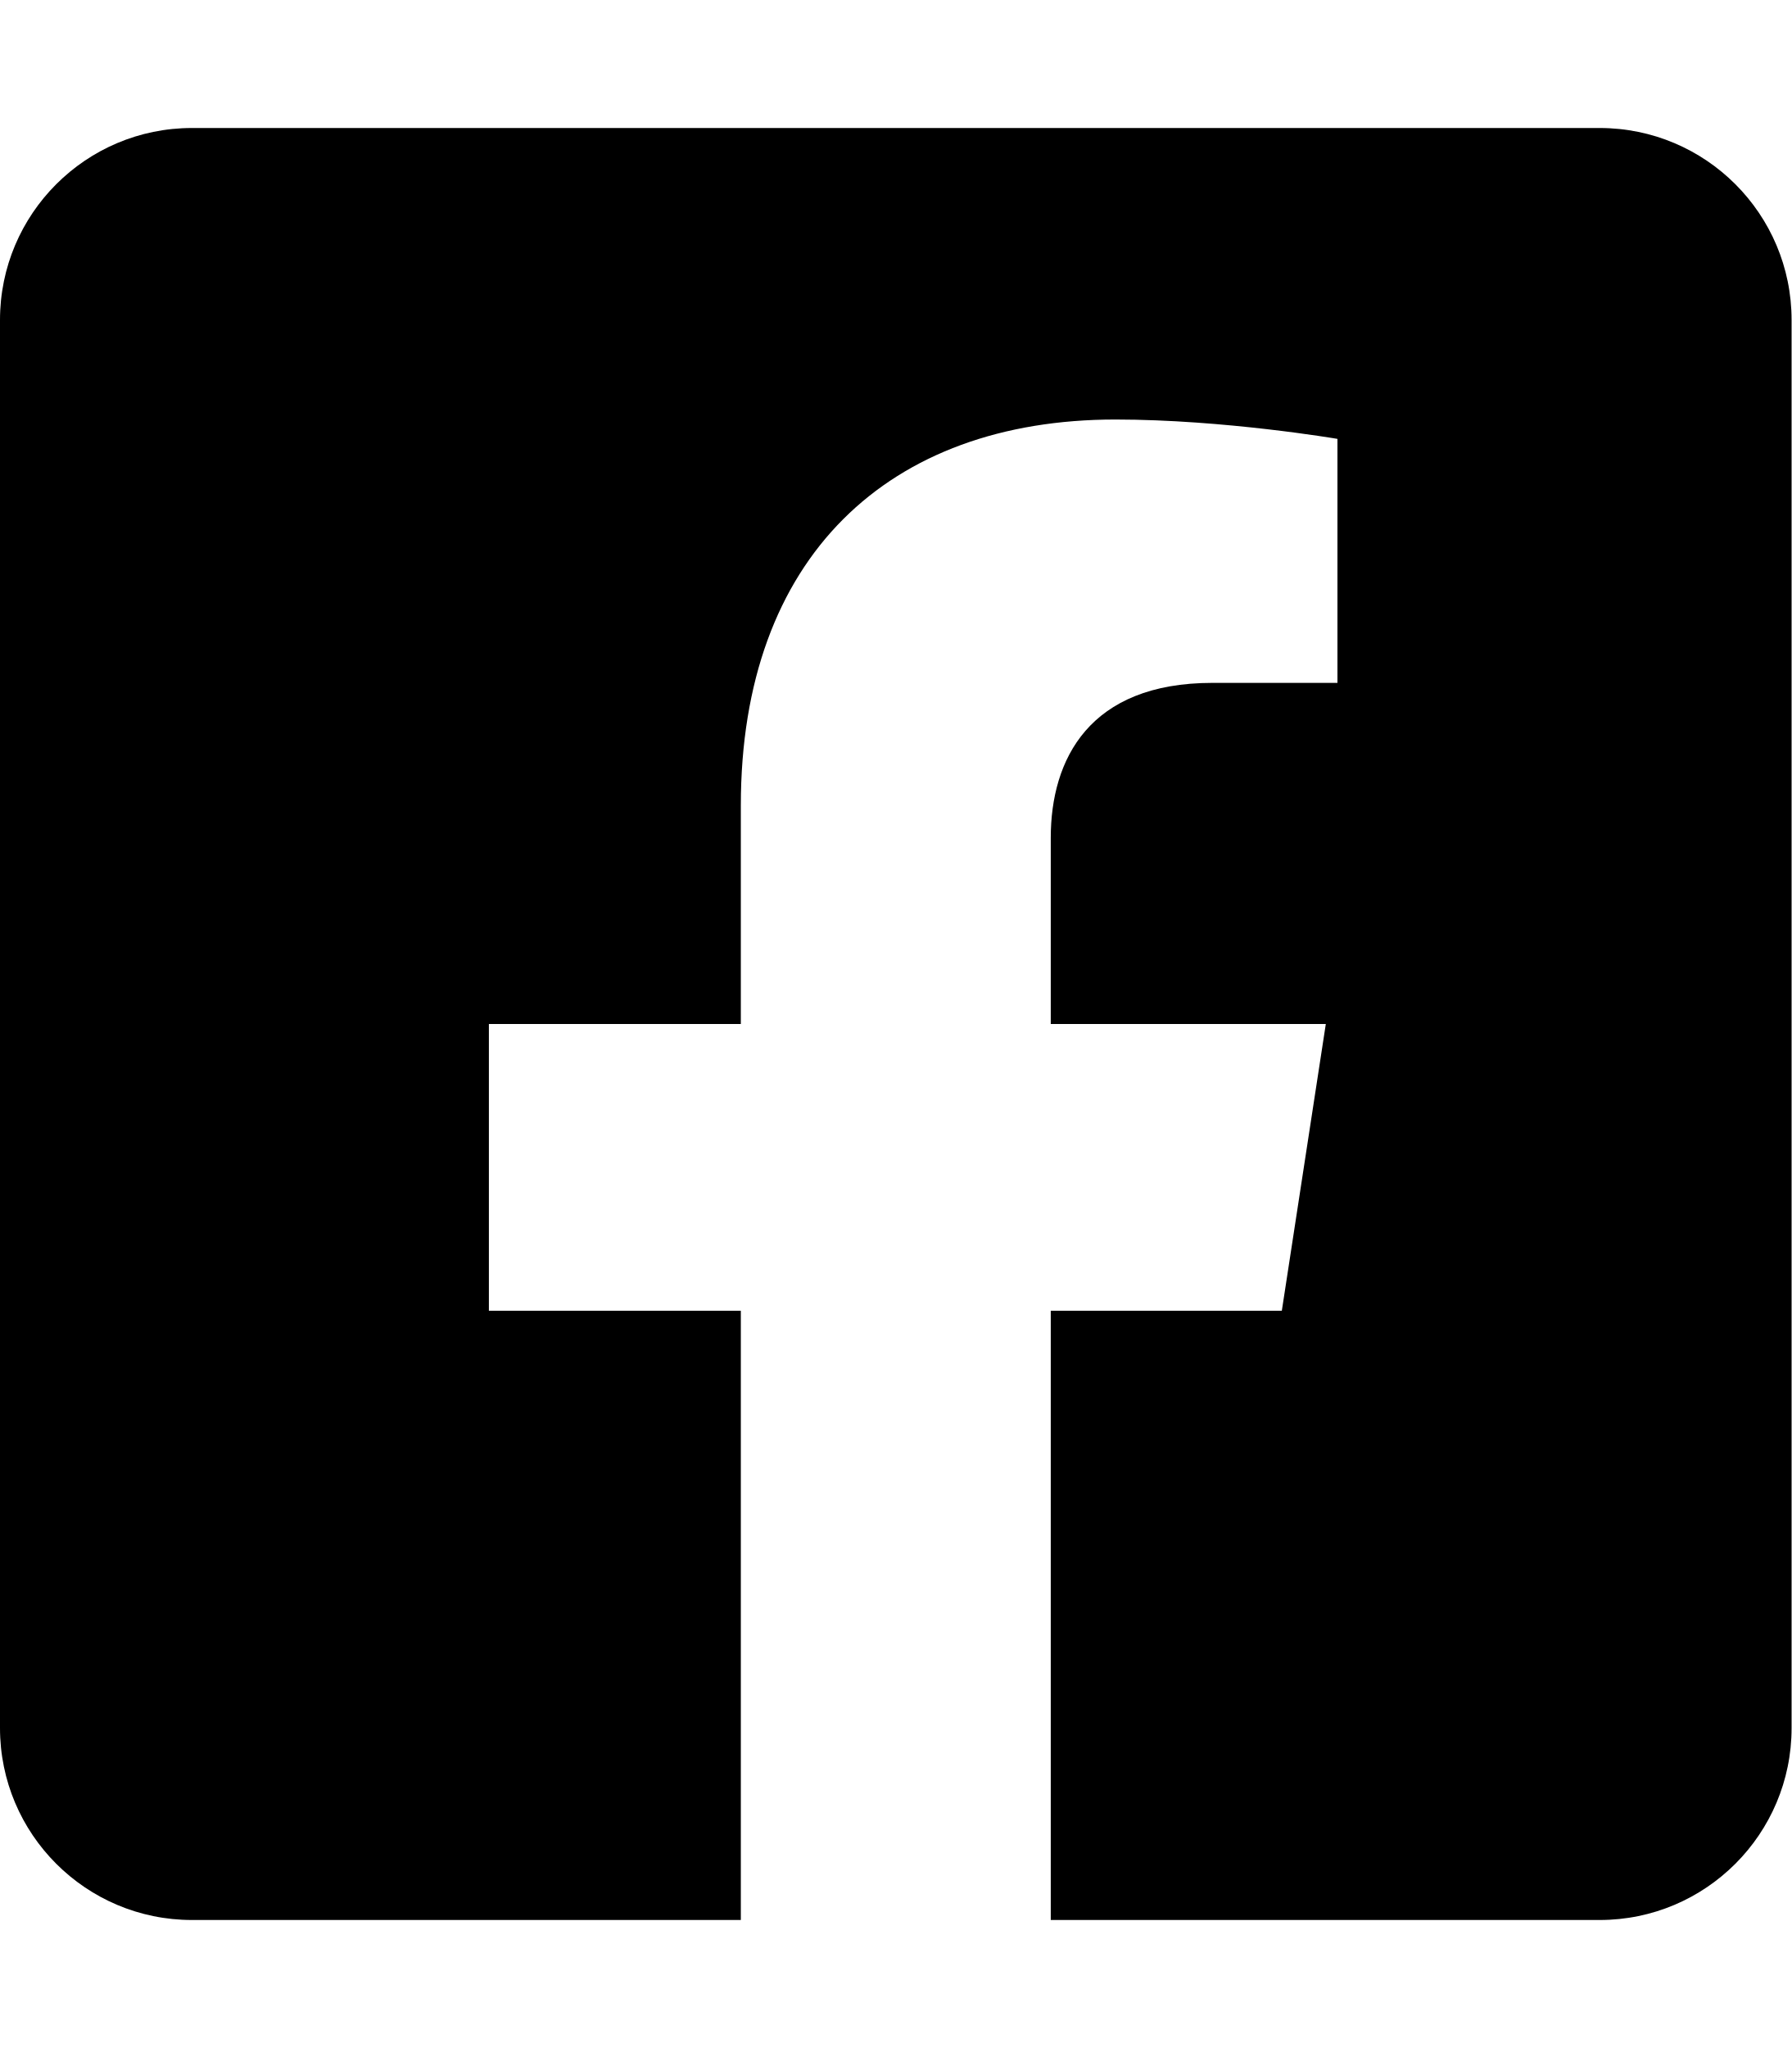
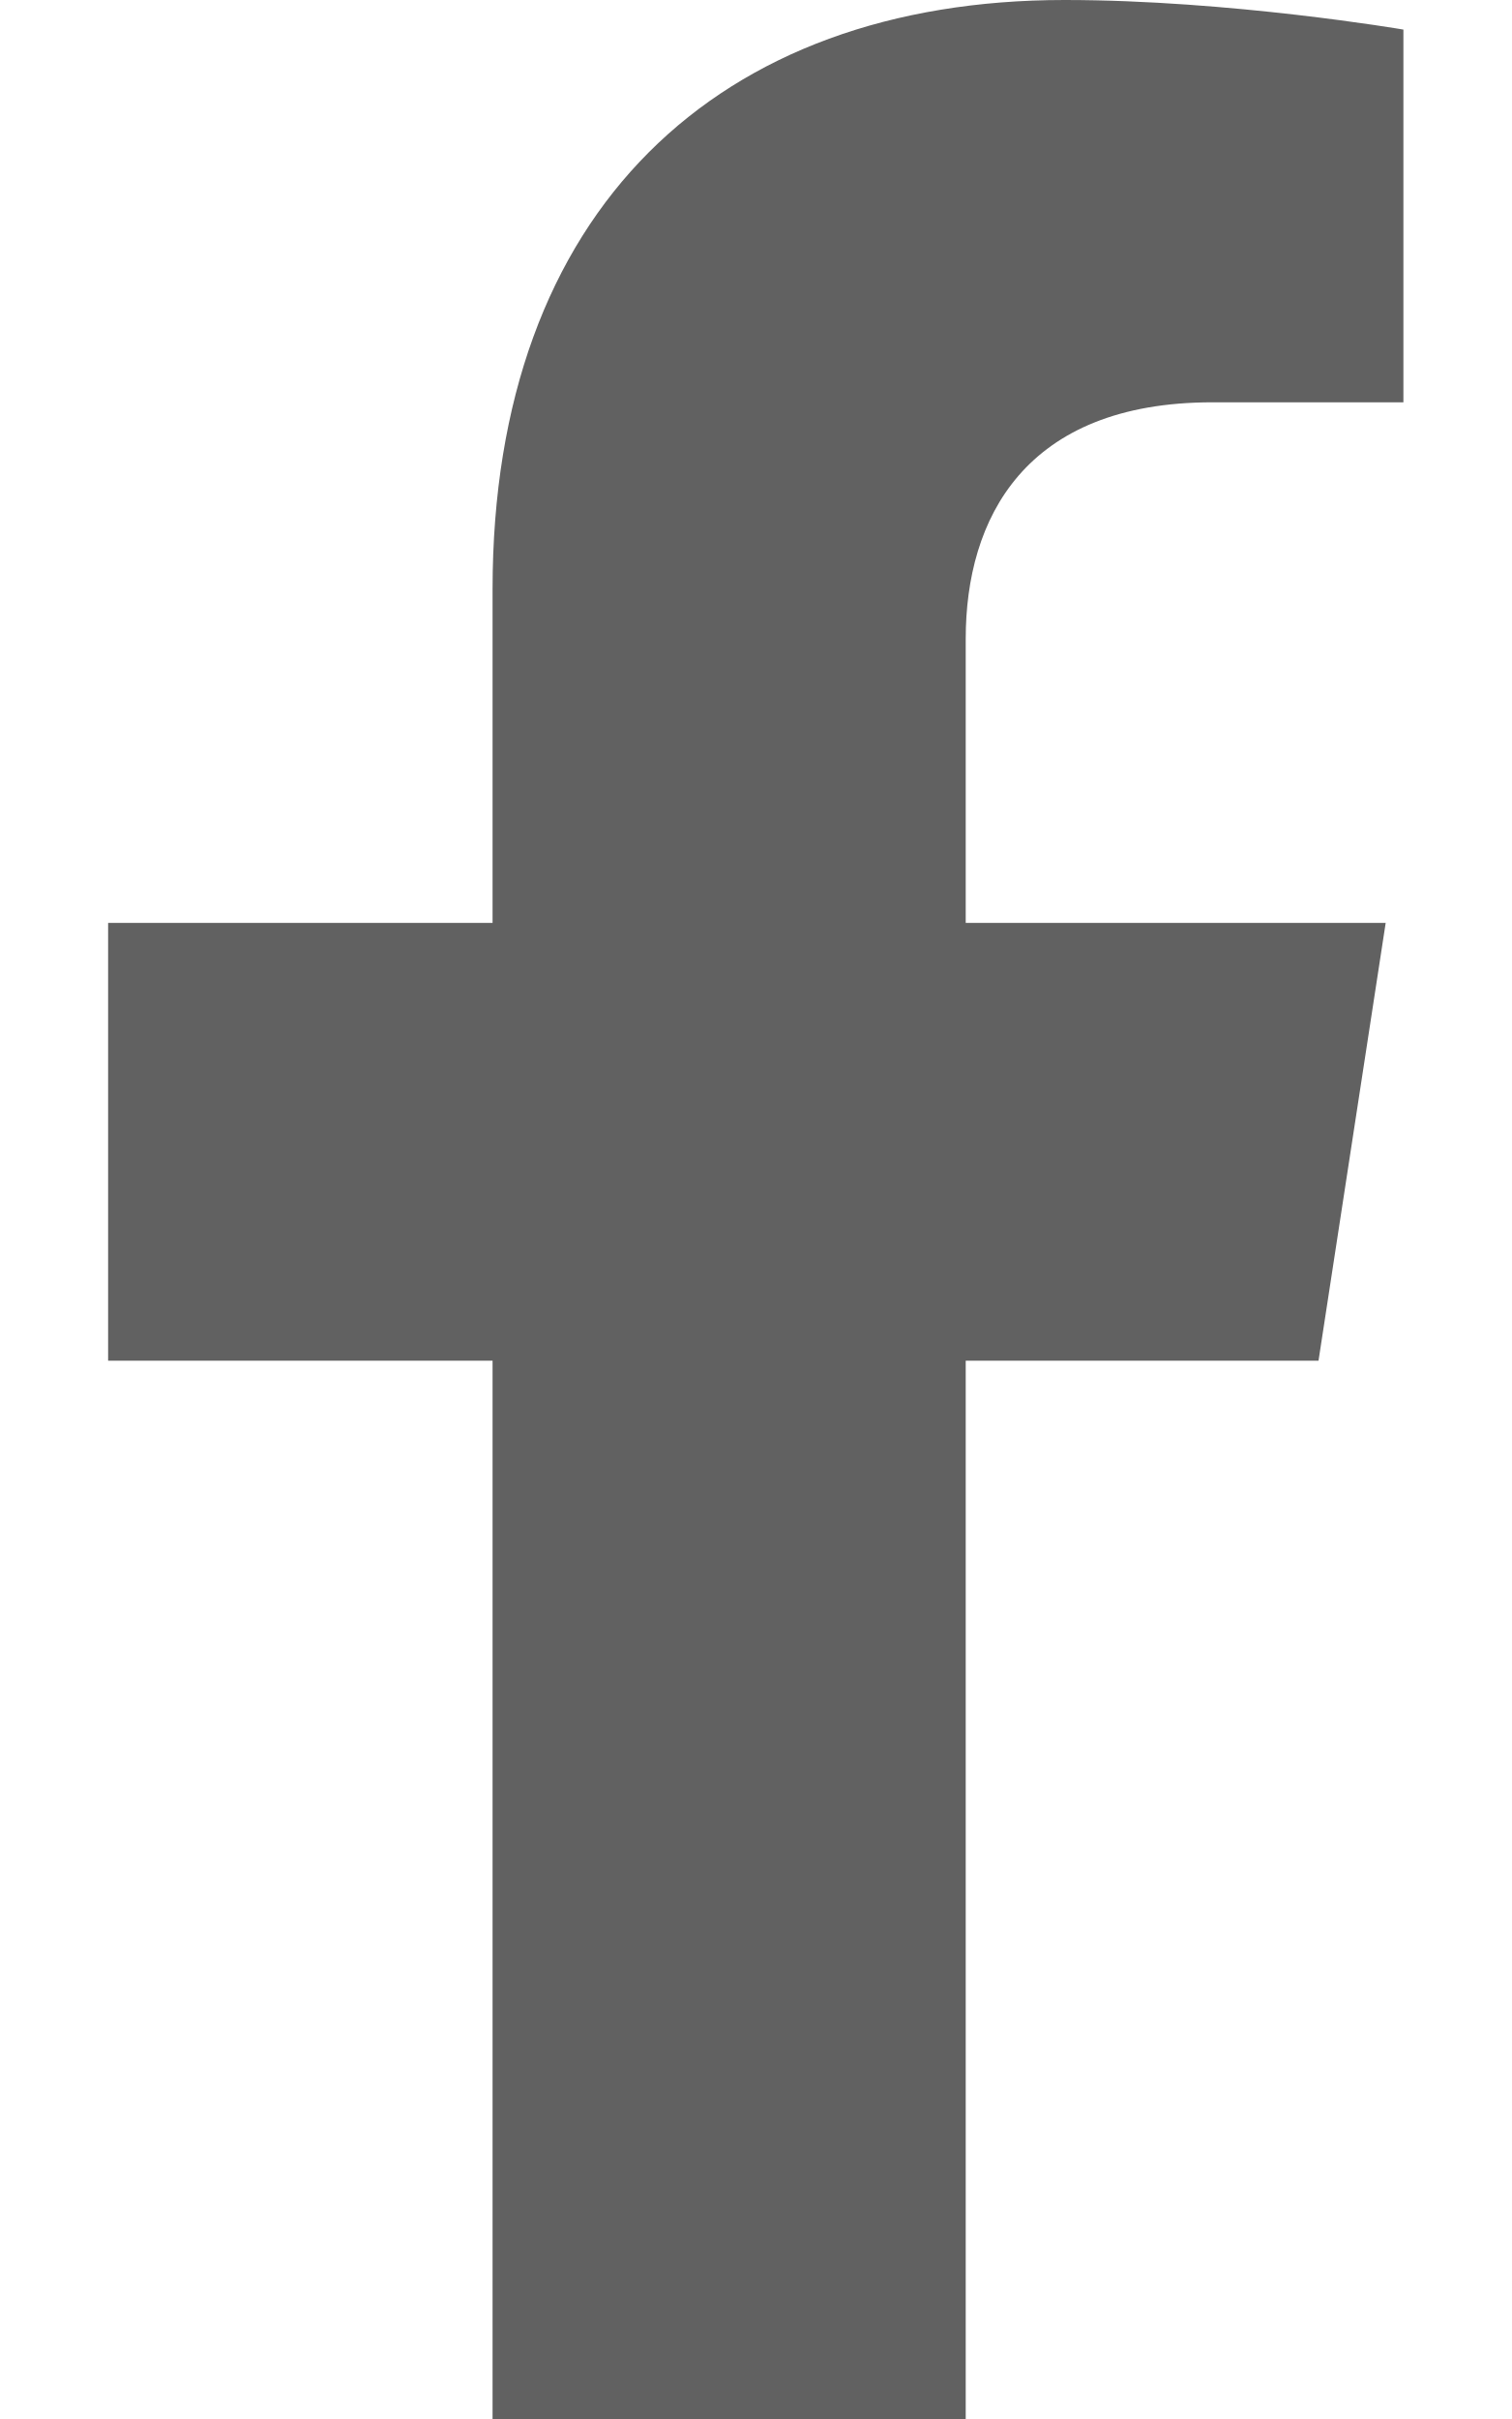
- <svg xmlns="http://www.w3.org/2000/svg" viewBox="0 0 448 512">
-   <path d="M400 32H48A48 48 0 0 0 0 80v352a48 48 0 0 0 48 48h137.25V327.69h-63V256h63v-54.64c0-62.15 37-96.48 93.67-96.48 27.14 0 55.52 4.84 55.52 4.84v61h-31.27c-30.81 0-40.42 19.12-40.42 38.73V256h68.78l-11 71.69h-57.78V480H400a48 48 0 0 0 48-48V80a48 48 0 0 0-48-48z" />
+ <svg xmlns="http://www.w3.org/2000/svg" viewBox="0 0 320 512">
+   <path d="M279.14 288l14.22-92.66h-88.91v-60.13c0-25.35 12.42-50.06 52.24-50.06h40.42V6.26S260.43 0 225.36 0c-73.22 0-121.08 44.38-121.08 124.72v70.62H22.89V288h81.39v224h100.17V288z" fill="#616161" />
</svg>
